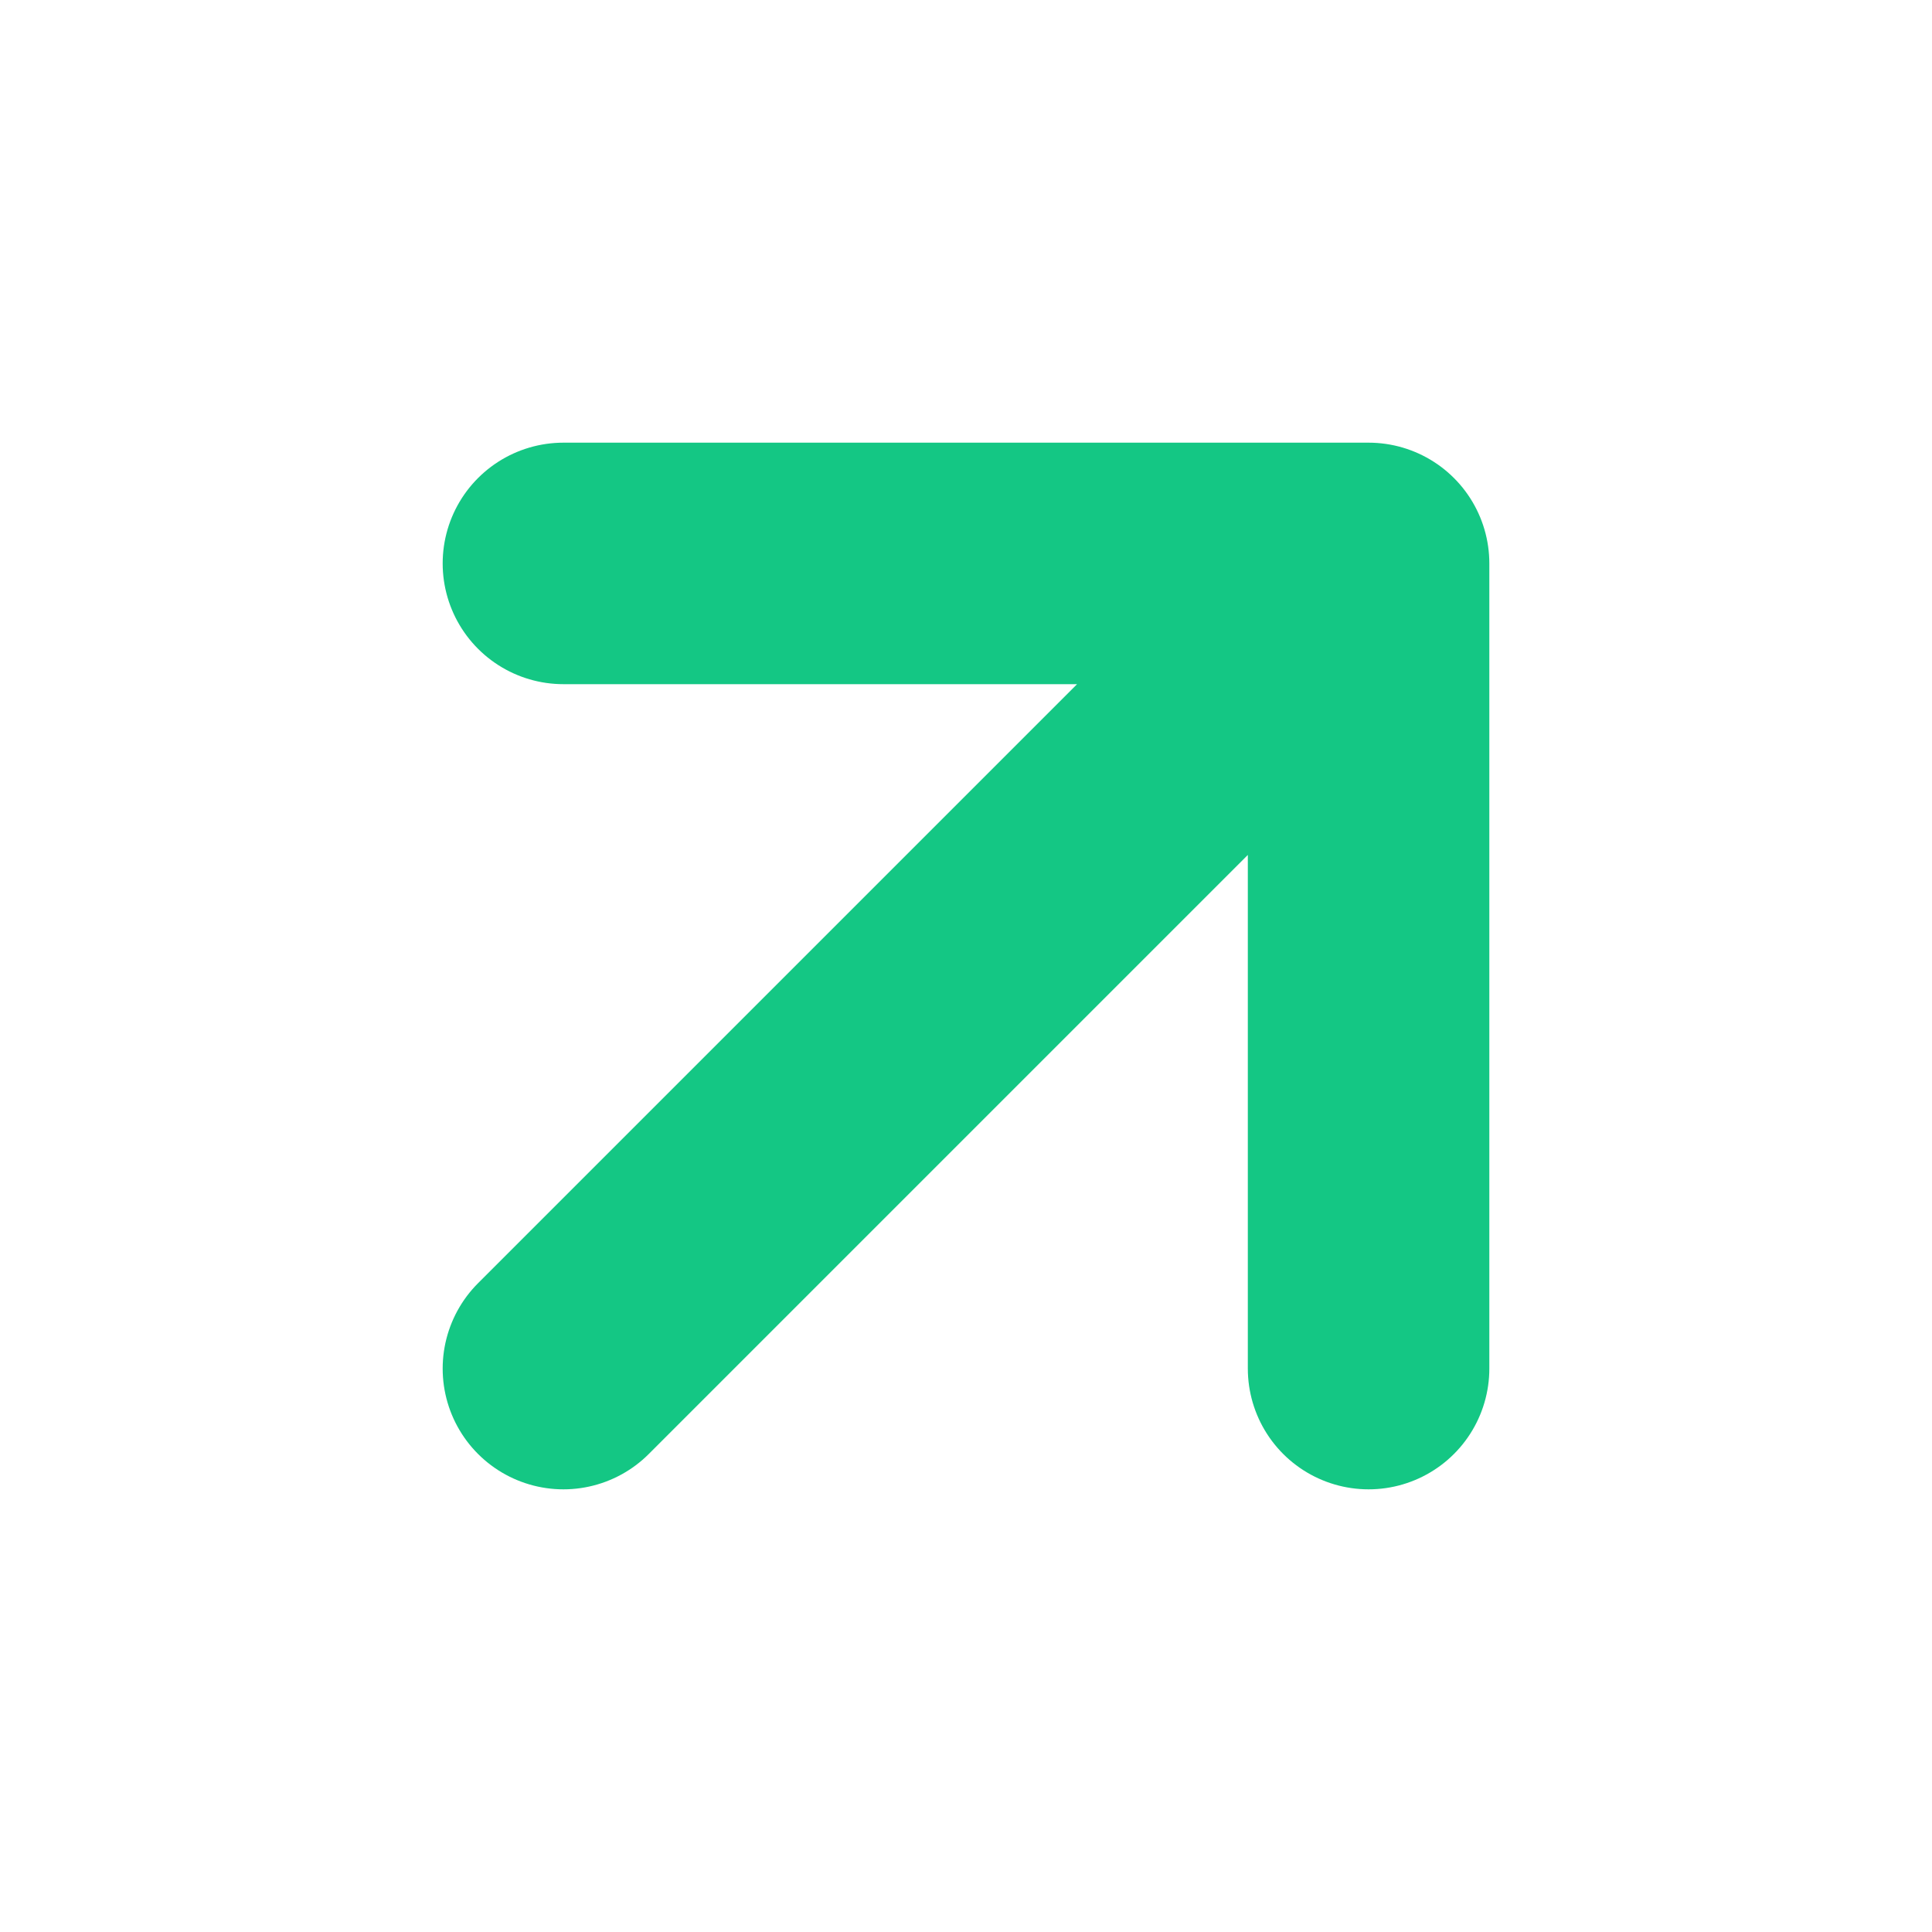
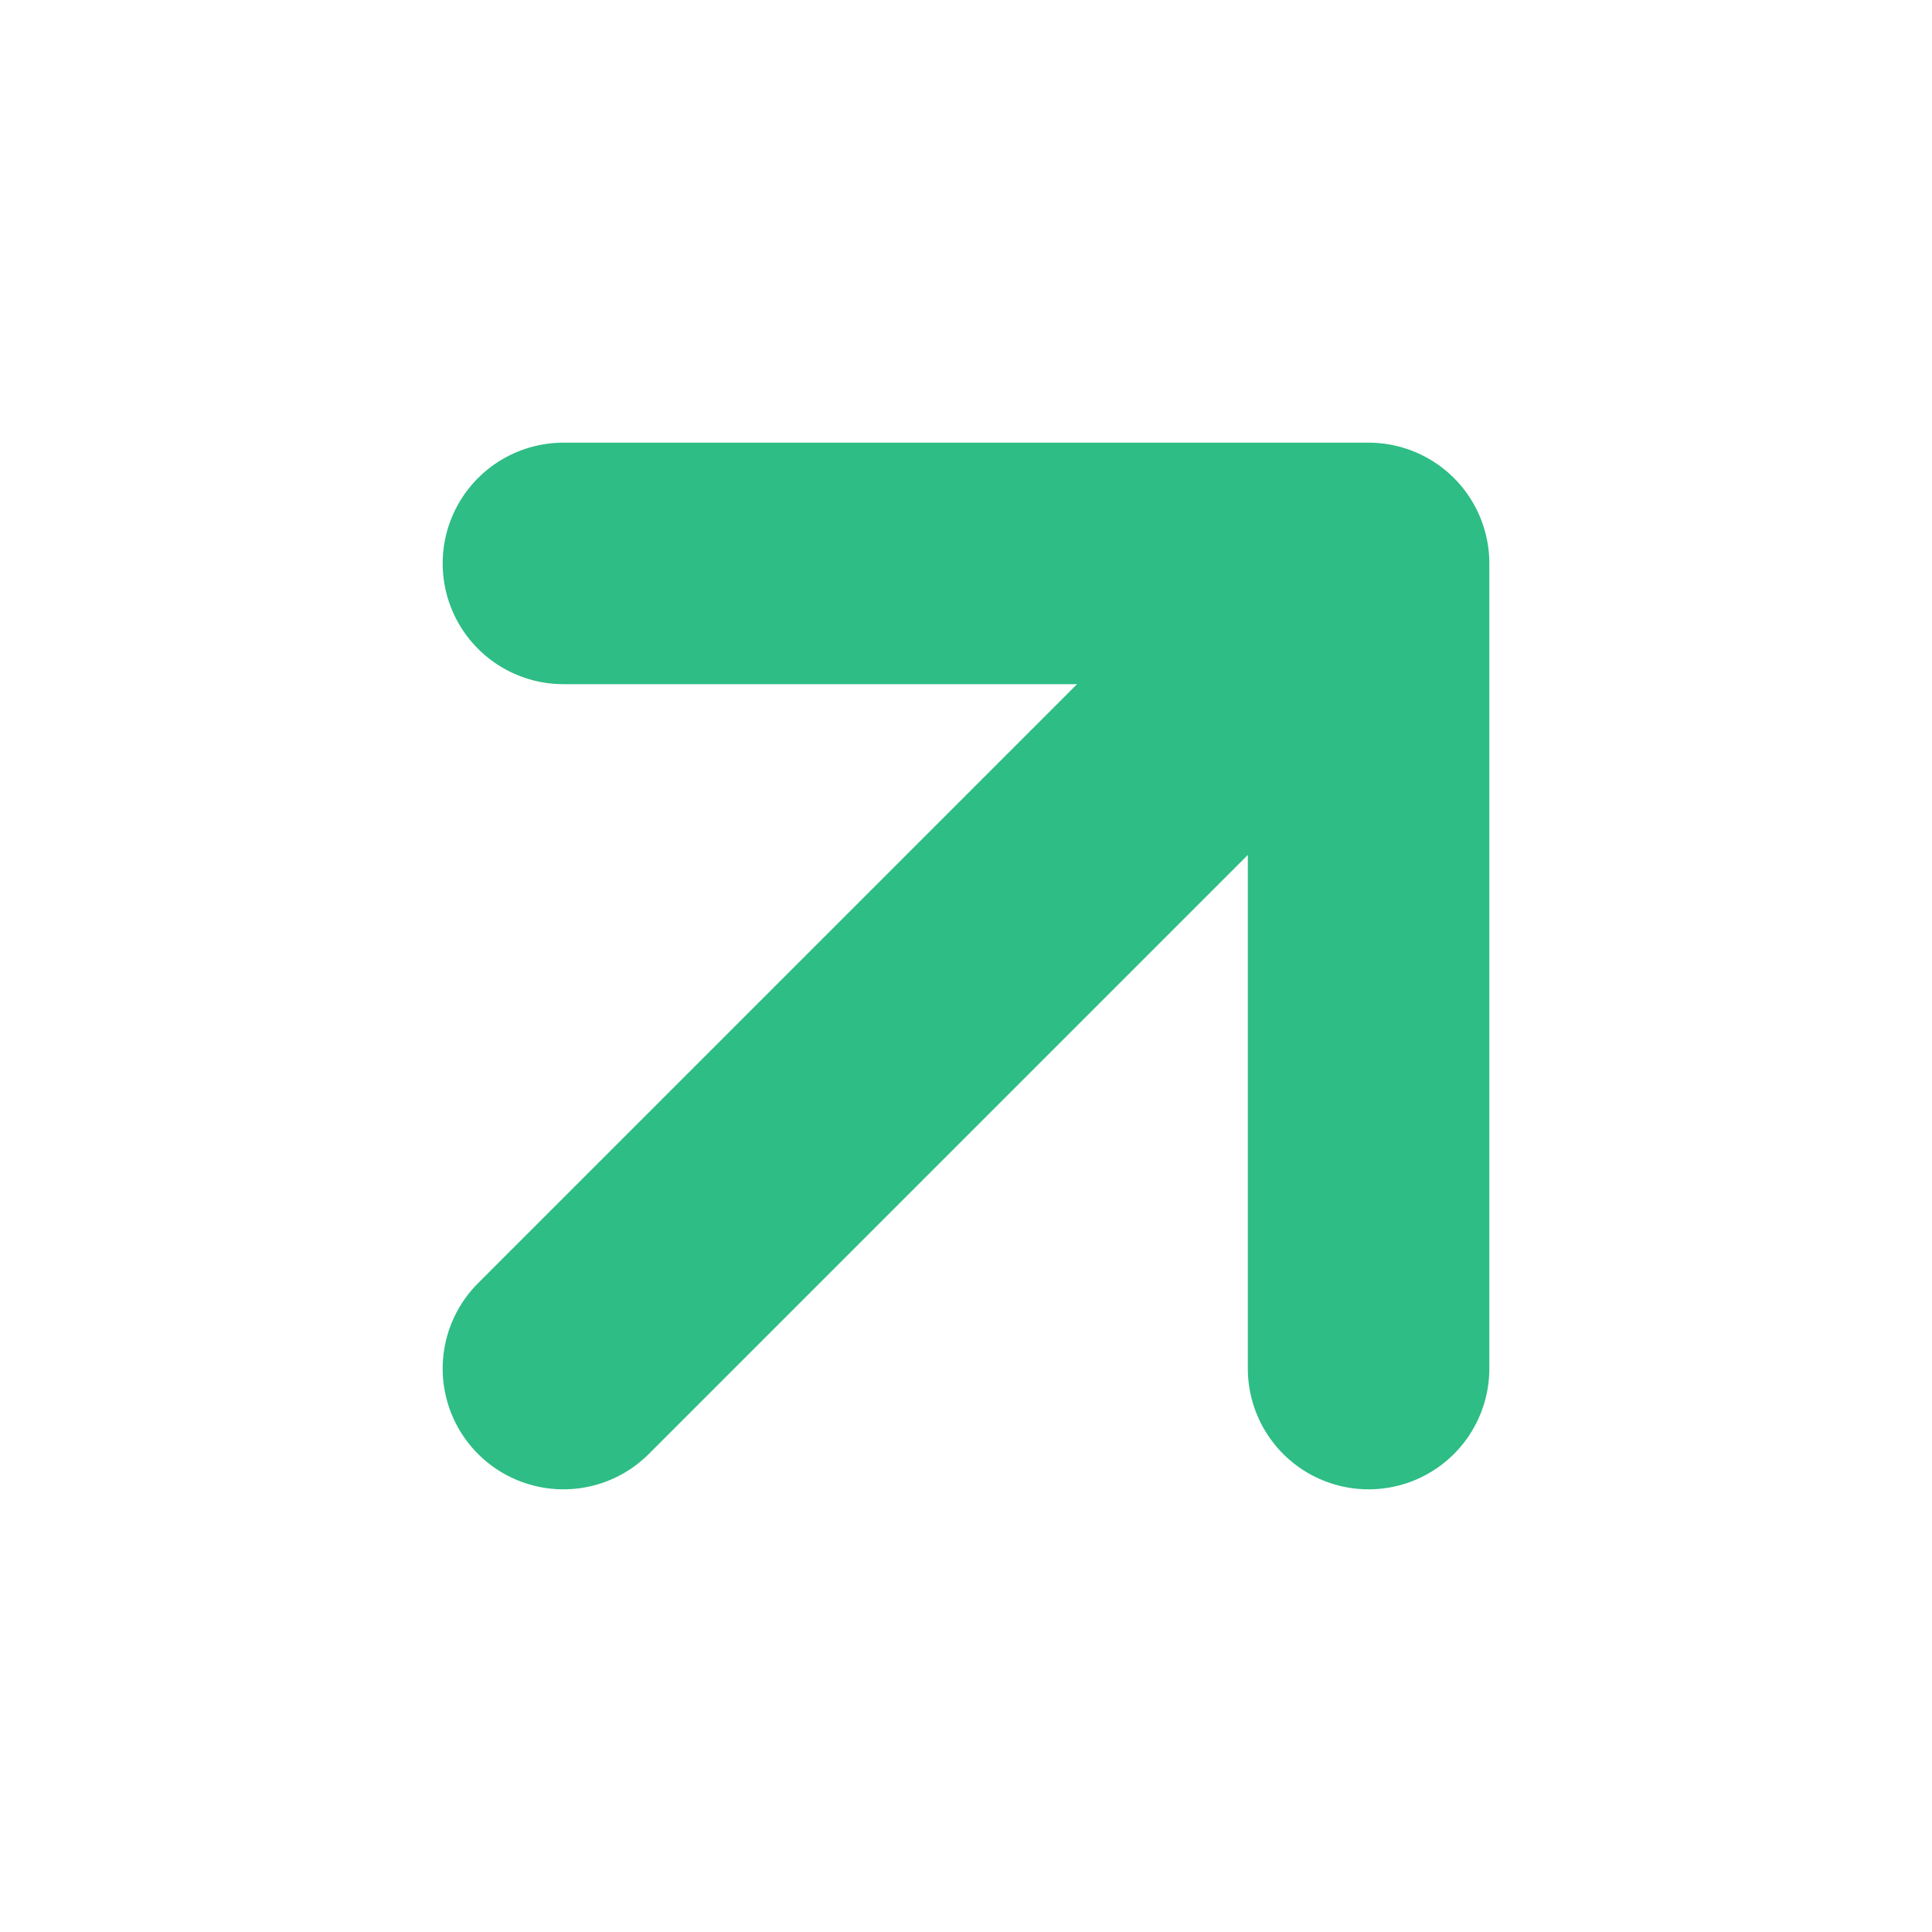
<svg xmlns="http://www.w3.org/2000/svg" width="8" height="8" viewBox="0 0 8 8" fill="none">
  <g id="arrow-down-right">
-     <path id="Icon" d="M2.333 5.667L5.667 2.333M5.667 2.333L2.333 2.333M5.667 2.333L5.667 5.667" stroke="#14C784" stroke-linecap="round" stroke-linejoin="round" />
+     <path id="Icon" d="M2.333 5.667L5.667 2.333M5.667 2.333L2.333 2.333M5.667 2.333L5.667 5.667" stroke="#2EBD85" stroke-linecap="round" stroke-linejoin="round" />
  </g>
</svg>
